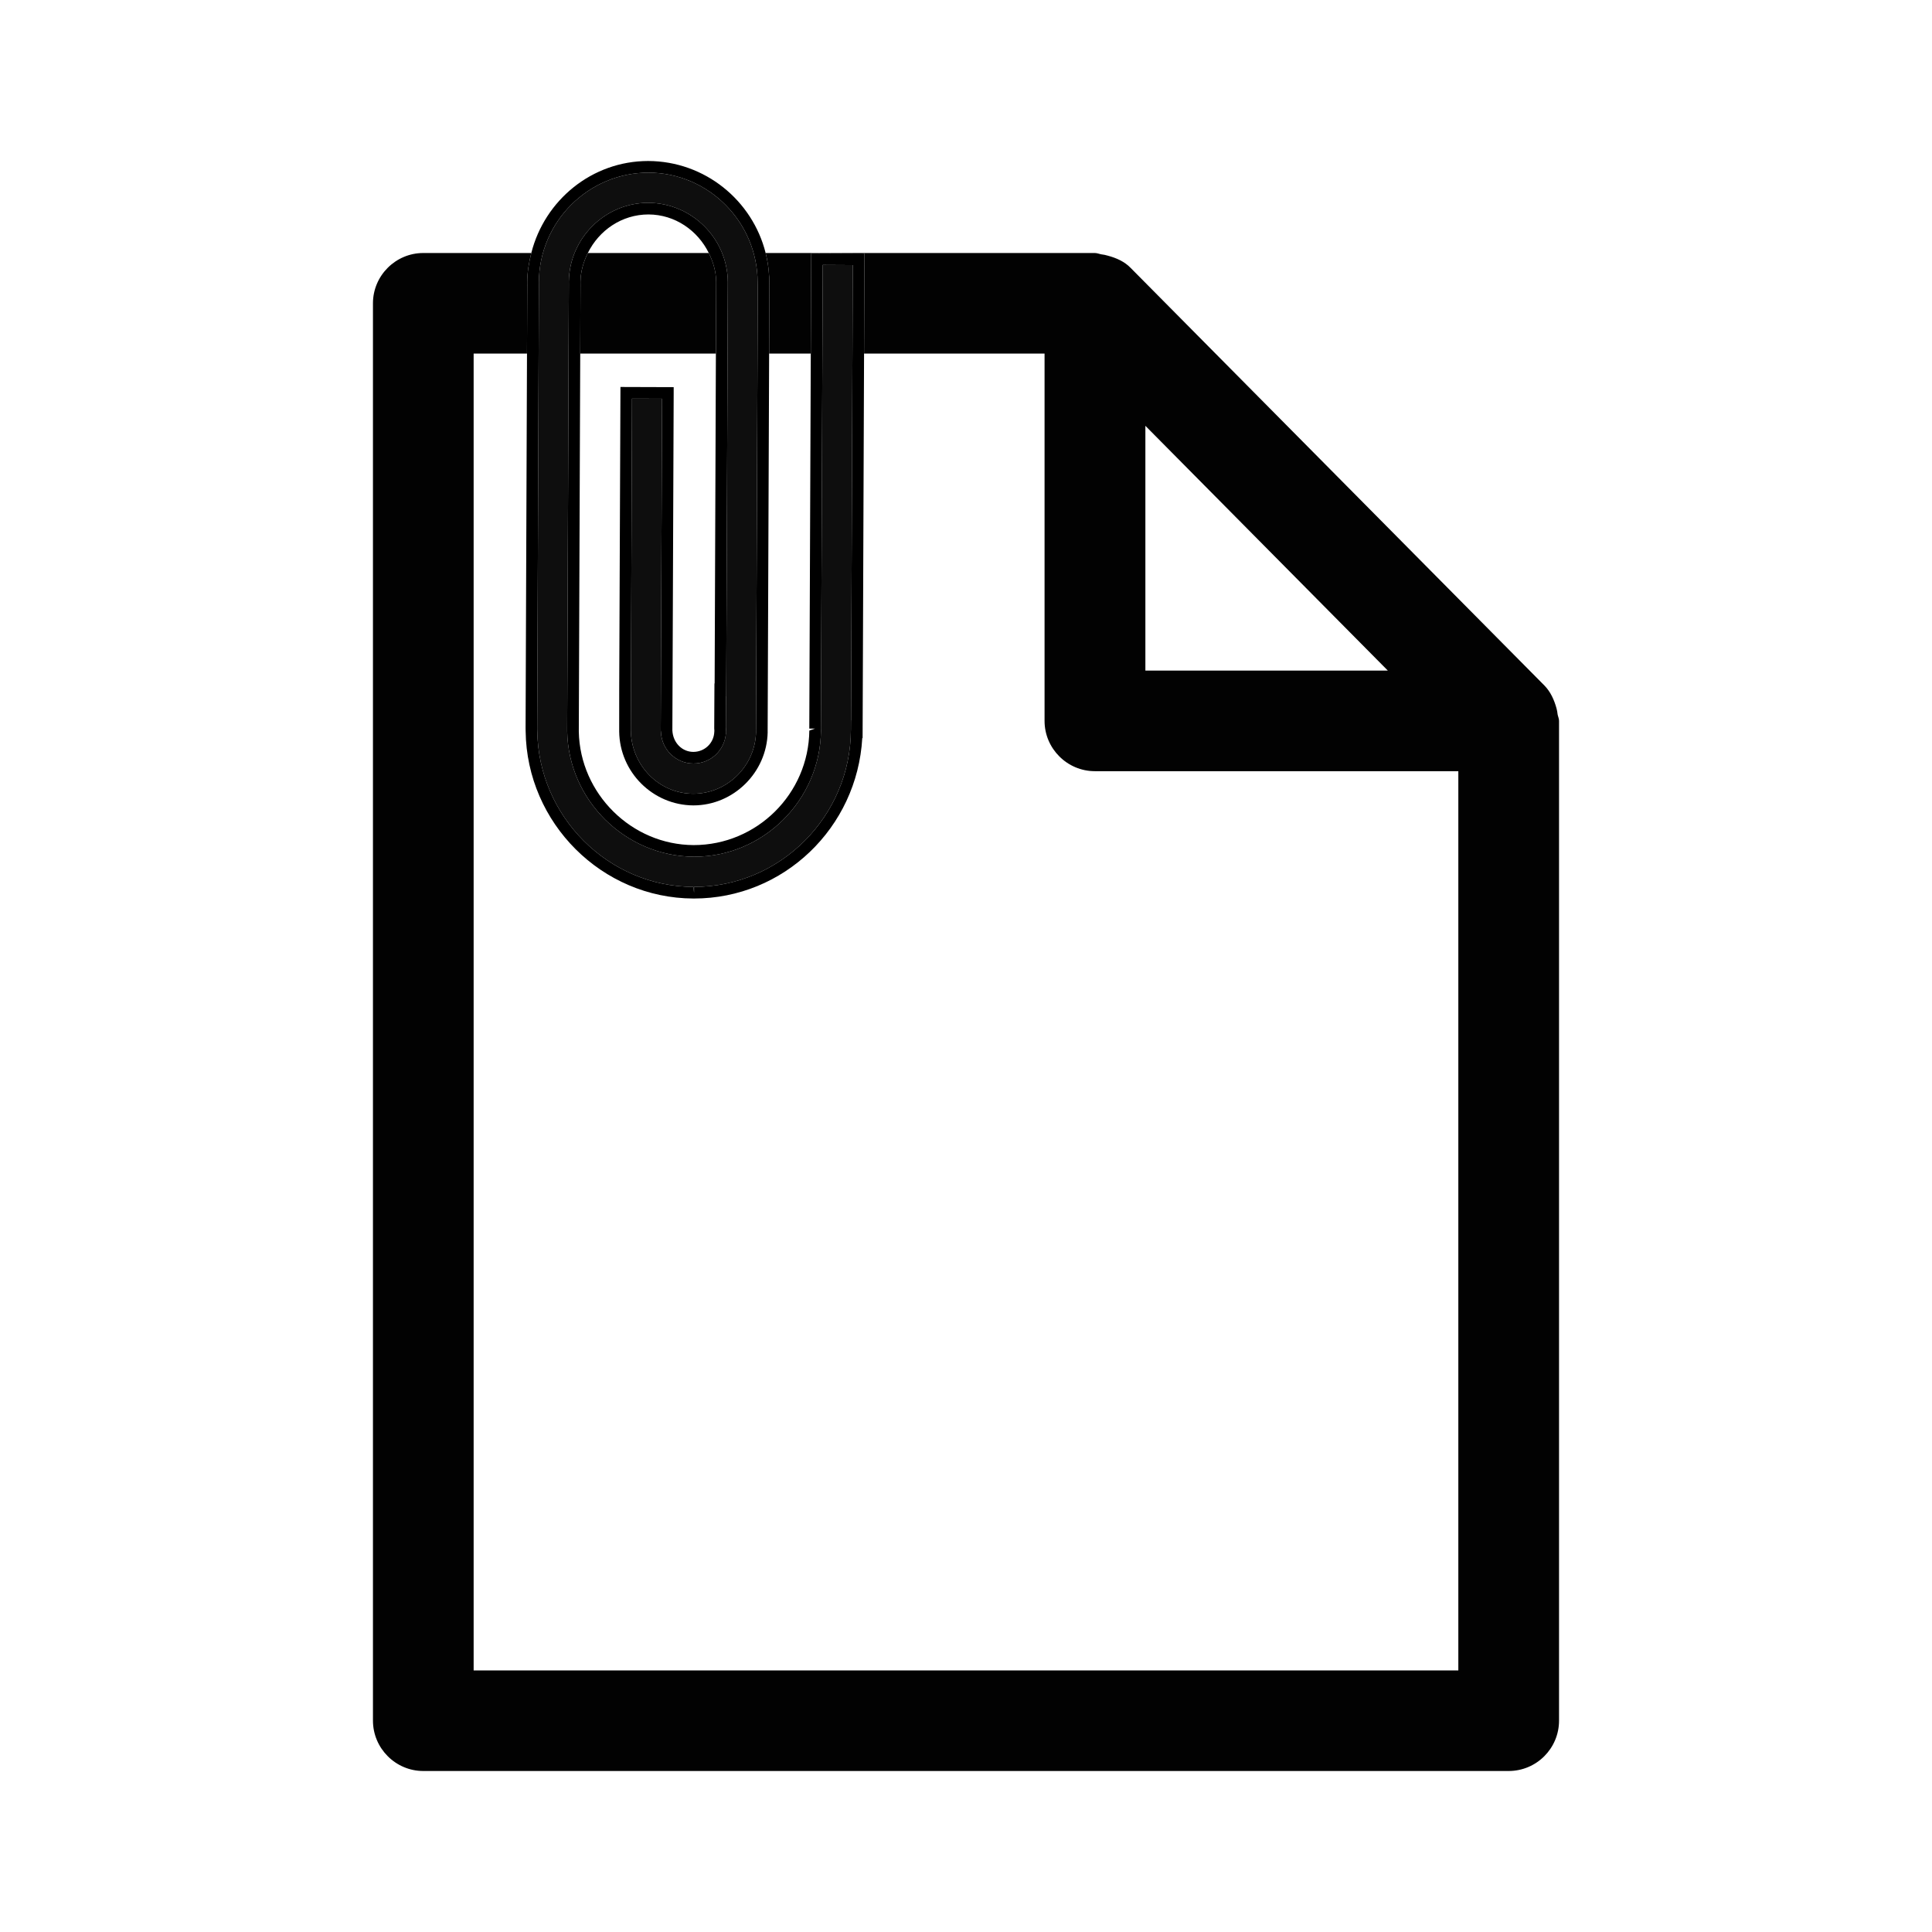
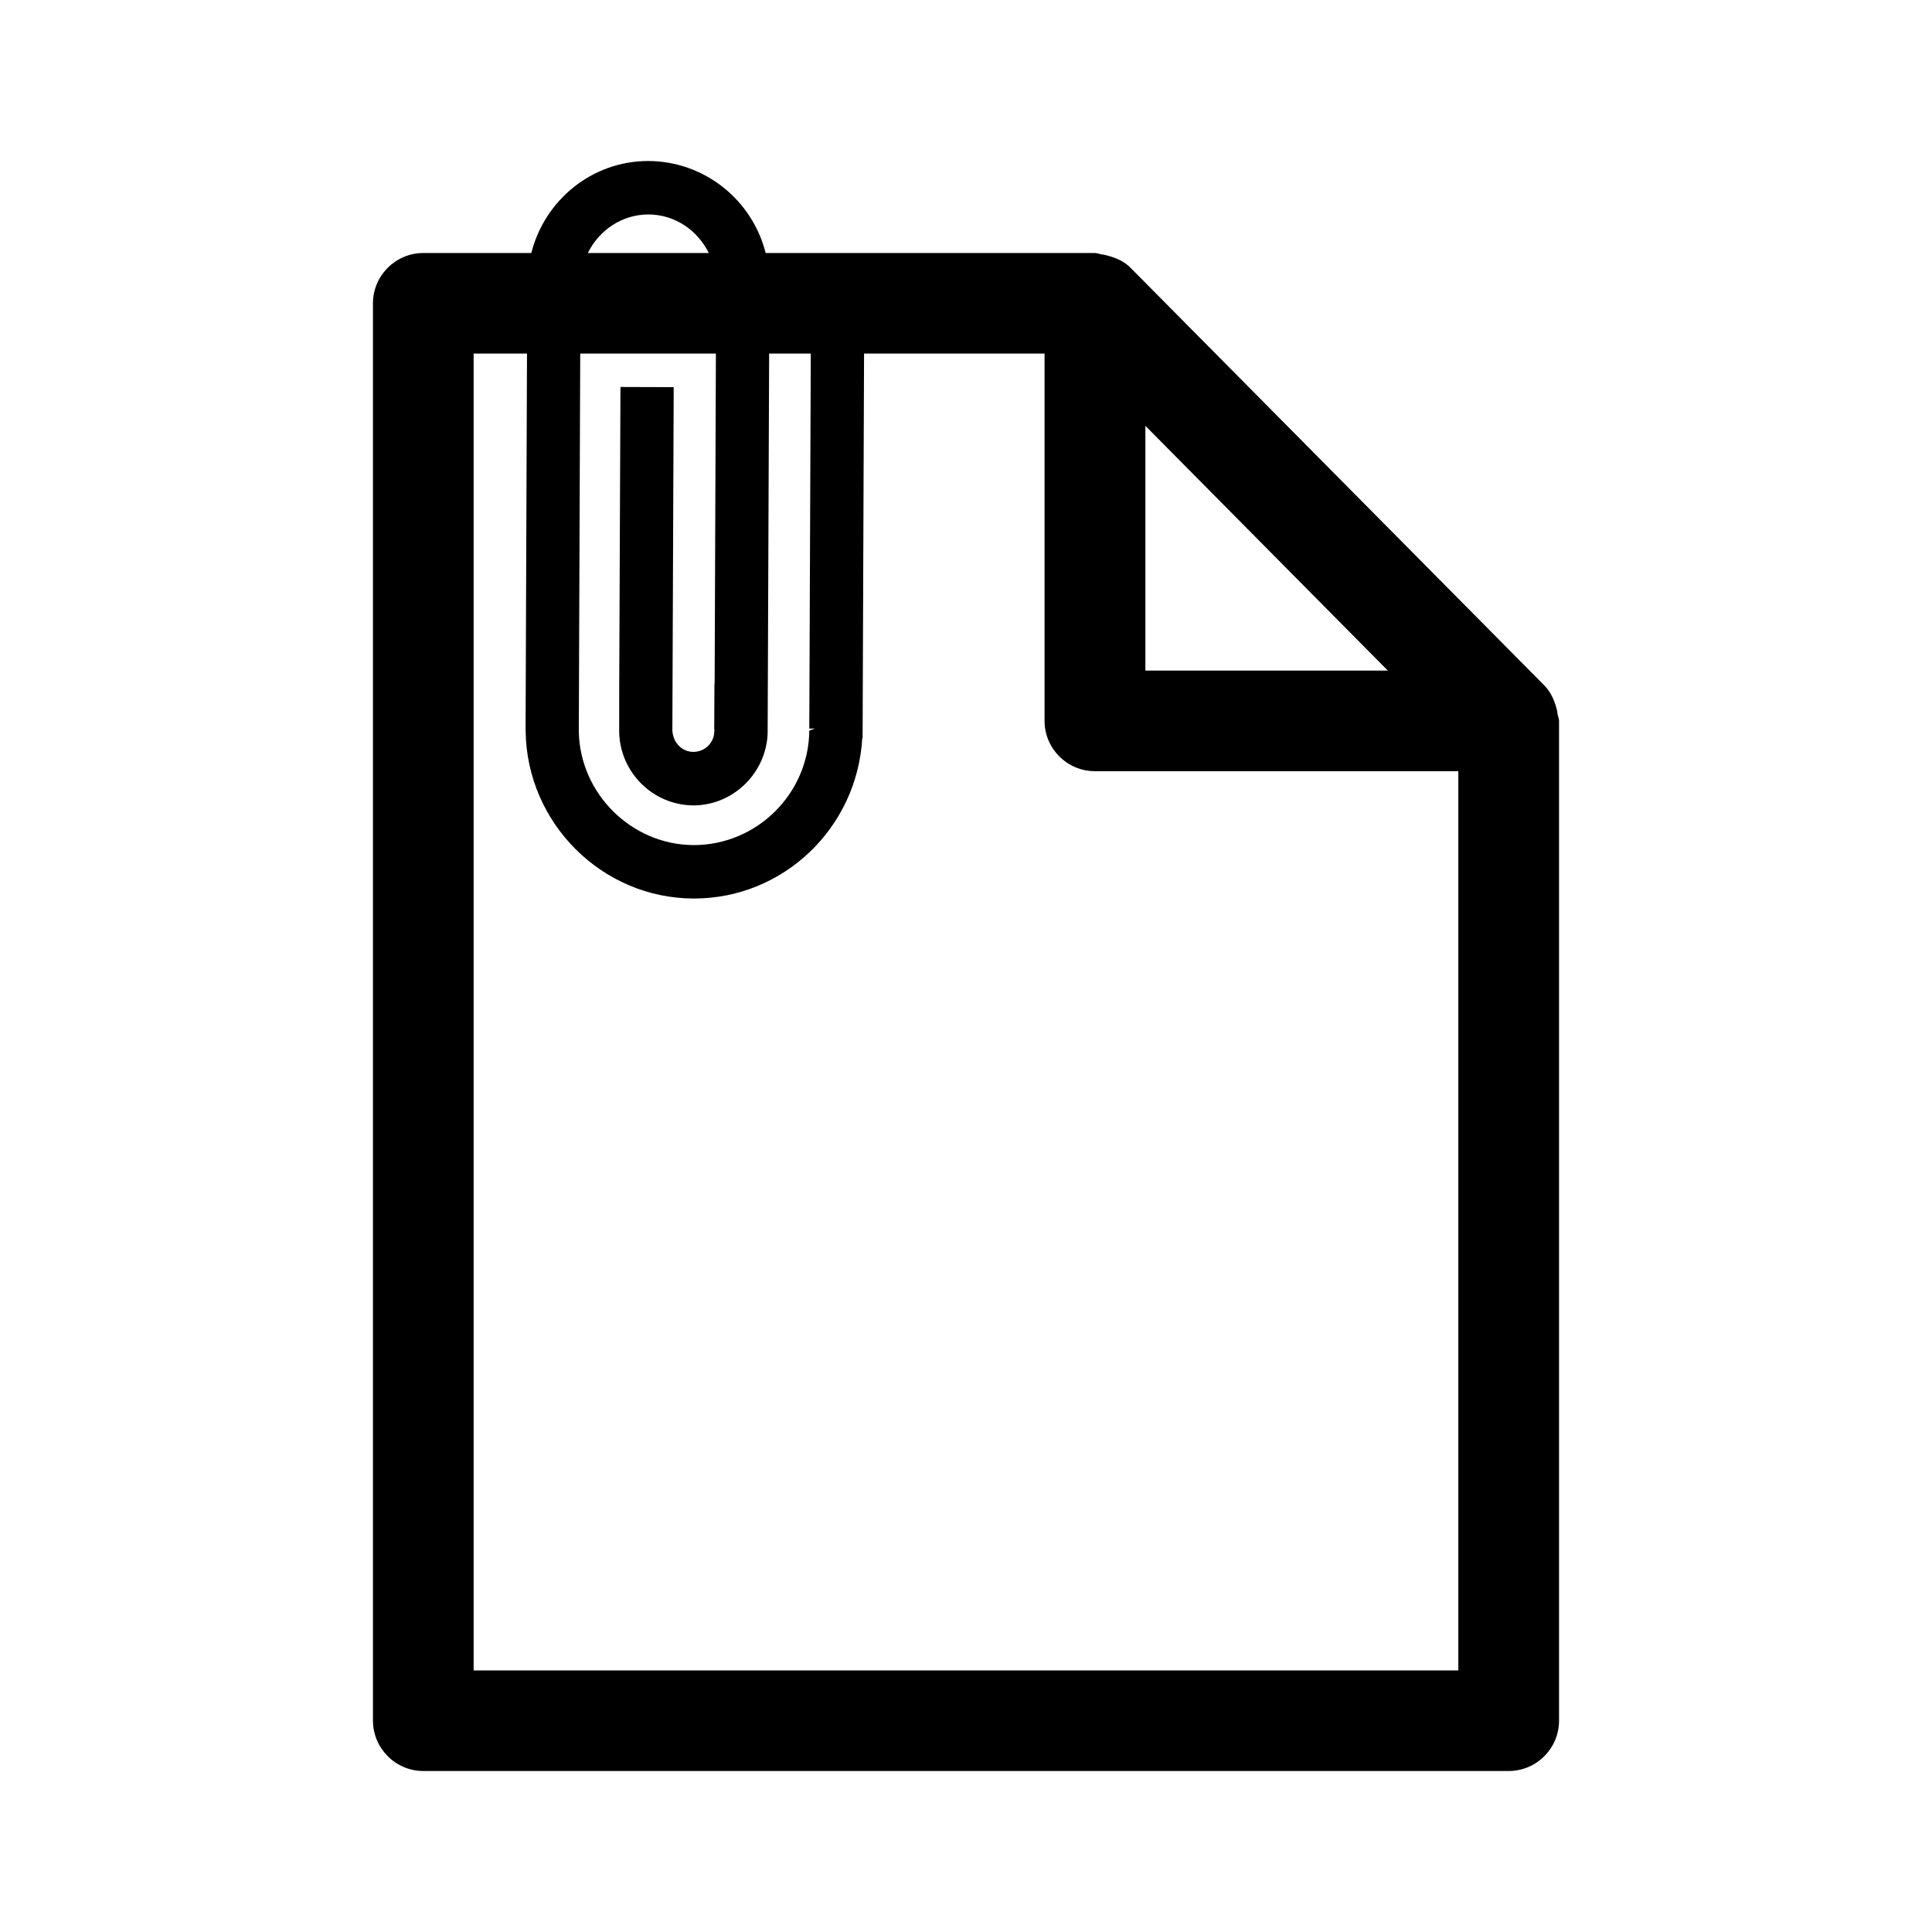
<svg xmlns="http://www.w3.org/2000/svg" version="1.1" x="0px" y="0px" viewBox="0 0 600 600" style="enable-background:new 0 0 600 600;" xml:space="preserve">
  <g id="document-attached">
-     <g>
-       <path style="fill:none;" d="M238.41,227.325l-0.009,0.035h0.009c-0.248,12.548-10.616,22.763-23.079,22.763    c-12.592-0.06-22.883-10.342-23.036-22.943l0.009-13.01l0.385-93.991l16.531,0.053v1.806l-0.41,104.792    c0.197,3.872,3.036,6.659,6.497,6.675c3.572,0,6.42-2.762,6.529-6.282l0.018-0.35l-0.043-0.648l0.068-13.981l0.06,0.009    l0.391-102.44h-42.133L179.754,226.6c0.018,0.283,0.018,0.452,0,0.648c0.385,19.251,16.377,35.125,35.662,35.202    c19.675,0,35.711-15.951,35.925-35.566l1.79-0.615h-1.799l0.464-116.456h-12.934l-0.461,117.512H238.41z" />
-       <path style="fill:none;" d="M201.4,66.599c-8.305,0-15.393,4.954-18.844,11.978h37.566    C216.689,71.586,209.649,66.629,201.4,66.599z" />
-       <path style="fill:none;" d="M267.787,229.193c-1.578,27.885-24.451,49.847-52.243,49.847h-0.195    c-28.39-0.085-51.758-23.403-52.108-51.962l-0.017-0.955l0.439-116.311h-16.569v408.949h305.802V239.5H340.013    c-8.568,0-15.617-7.009-15.617-15.618V109.813h-56.054l-0.454,119.431L267.787,229.193z" />
-       <polygon style="fill:none;" points="355.708,208.255 431.003,208.255 355.708,132.242   " />
-       <polygon style="fill:none;" points="215.542,277.221 215.544,277.241 215.544,277.221   " />
-       <path style="fill:#020202;" d="M483.731,221.869c-0.068-0.656-0.169-1.228-0.34-1.876c-0.716-2.617-1.843-5.14-3.75-7.092    L351.138,83.205c-1.919-1.994-4.468-3.102-7.119-3.81c-0.674-0.213-1.28-0.317-1.951-0.402c-0.675-0.118-1.348-0.417-2.056-0.417    H237.779c0.587,2.343,0.957,4.772,1.081,7.262h0.018l0.068,2.925l-0.083,21.049h12.934l0.125-31.16l16.532,0.077v1.806    l-0.111,29.277h56.054v114.068c0,8.609,7.049,15.618,15.617,15.618h112.883v279.262H147.094V109.813h16.569l0.081-21.305    l-0.009-0.845c0.013-3.149,0.525-6.162,1.264-9.087h-33.558c-8.567,0-15.617,7.016-15.617,15.626v440.144    c0,8.629,7.05,15.654,15.617,15.654h337.074c8.668,0,15.66-7.025,15.66-15.654V223.882    C484.176,223.175,483.87,222.578,483.731,221.869z M355.708,208.255v-76.013l75.295,76.013H355.708z" />
-       <path style="fill:#020202;" d="M222.414,87.57c-0.023-3.25-0.939-6.238-2.292-8.993h-37.566c-1.338,2.725-2.243,5.684-2.29,8.9    l0.01,1.124l-0.08,21.212h42.133L222.414,87.57z" />
-       <path style="fill:#0E0E0E;" d="M215.544,275.434c26.761,0,48.621-21.884,48.714-48.79l0.017-2.916h0.027l0.536-141.401    l-9.328-0.052l-0.571,144.01l0.018,0.639c-0.24,21.576-17.903,39.14-39.37,39.14c-21.414-0.077-39.037-17.545-39.445-38.926    v-1.159l0.518-137.454l-0.009-1.048c0.197-13.53,11.254-24.494,24.664-24.494c13.565,0.061,24.605,11.084,24.716,24.595    l-0.094,26.113l-0.408,102.653h-0.062l-0.042,9.583l0.112,1.535l-0.095,0.229c-0.384,5.346-4.732,9.43-10.093,9.43    c-5.465-0.017-9.873-4.332-10.095-9.821l-0.06-0.478l0.41-102.993l-9.336-0.027l-0.367,102.96    c0.128,11.016,8.816,19.702,19.361,19.746c10.546,0,19.242-8.543,19.531-19.088l-0.01-0.938l0.01-0.018l0.537-137.017h-0.009    l-0.035-1.8c-0.042-18.696-15.216-33.965-33.843-34.033c-18.782,0-34.017,15.277-34.095,34.06l0.01,0.843l-0.521,137.889    c0.018,0.23,0.027,0.417,0.018,0.588c0.325,26.642,22.072,48.346,48.493,48.441l0.193,1.787c0.001,0,0.001,0,0.002,0V275.434z" />
-       <path d="M163.744,88.509l-0.081,21.305l-0.439,116.311l0.017,0.955c0.35,28.559,23.717,51.876,52.108,51.962h0.195    c27.792,0,50.665-21.962,52.243-49.847l0.101,0.051l0.454-119.431l0.111-29.277V78.73l-16.532-0.077l-0.125,31.16l-0.464,116.456    h1.799l-1.79,0.615c-0.213,19.616-16.249,35.566-35.925,35.566c-19.285-0.077-35.278-15.951-35.662-35.202    c0.018-0.196,0.018-0.364,0-0.648l0.441-116.787l0.08-21.212l-0.01-1.124c0.047-3.216,0.952-6.176,2.29-8.9    c3.451-7.024,10.539-11.978,18.844-11.978c8.249,0.03,15.289,4.987,18.722,11.978c1.353,2.755,2.269,5.743,2.292,8.993    l-0.085,22.244l-0.391,102.44l-0.06-0.009l-0.068,13.981l0.043,0.648l-0.018,0.35c-0.11,3.52-2.957,6.282-6.529,6.282    c-3.461-0.016-6.3-2.804-6.497-6.675l0.41-104.792v-1.806l-16.531-0.053l-0.385,93.991l-0.009,13.01    c0.153,12.6,10.445,22.883,23.036,22.943c12.463,0,22.831-10.214,23.079-22.763h-0.009l0.009-0.035h-0.009l0.461-117.512    l0.083-21.049l-0.068-2.925h-0.018c-0.124-2.49-0.493-4.919-1.081-7.262C233.69,62.248,218.932,50.067,201.314,50    c-17.51,0-32.182,12.204-36.315,28.577c-0.739,2.925-1.251,5.938-1.264,9.087L163.744,88.509z M215.542,277.221l-0.193-1.787    c-26.421-0.095-48.168-21.799-48.493-48.441c0.009-0.172,0-0.358-0.018-0.588l0.521-137.889l-0.01-0.843    c0.078-18.782,15.312-34.06,34.095-34.06c18.628,0.068,33.802,15.337,33.843,34.033l0.035,1.8h0.009l-0.537,137.017l-0.01,0.018    l0.01,0.938c-0.29,10.545-8.986,19.088-19.531,19.088c-10.545-0.044-19.233-8.73-19.361-19.746l0.367-102.96l9.336,0.027    l-0.41,102.993l0.06,0.478c0.222,5.489,4.63,9.804,10.095,9.821c5.361,0,9.709-4.084,10.093-9.43l0.095-0.229l-0.112-1.535    l0.042-9.583h0.062l0.408-102.653l0.094-26.113c-0.111-13.512-11.151-24.535-24.716-24.595c-13.409,0-24.467,10.965-24.664,24.494    l0.009,1.048l-0.518,137.454v1.159c0.408,21.381,18.031,38.85,39.445,38.926c21.467,0,39.13-17.563,39.37-39.14l-0.018-0.639    l0.571-144.01l9.328,0.052l-0.536,141.401h-0.027l-0.017,2.916c-0.093,26.906-21.953,48.79-48.714,48.79v1.787v0.019    L215.542,277.221z" />
-     </g>
+     <path d="M483.731,221.869c-0.068-0.656-0.169-1.228-0.34-1.876c-0.716-2.617-1.843-5.14-3.75-7.092L351.138,83.205   c-1.919-1.994-4.468-3.102-7.119-3.81c-0.674-0.213-1.28-0.316-1.951-0.402c-0.675-0.118-1.348-0.417-2.056-0.417H237.779   C233.69,62.248,218.932,50.067,201.314,50c-17.51,0-32.182,12.204-36.315,28.577h-33.558c-8.567,0-15.617,7.016-15.617,15.626   v440.144c0,8.629,7.05,15.654,15.617,15.654h337.074c8.668,0,15.66-7.025,15.66-15.654V223.882   C484.176,223.175,483.87,222.578,483.731,221.869z M355.708,132.242l75.295,76.013h-75.295V132.242z M220.122,78.577h-37.566   c3.451-7.024,10.539-11.978,18.844-11.978C209.649,66.629,216.689,71.586,220.122,78.577z M238.401,227.36l0.009-0.035h-0.009   l0.461-117.512h12.934l-0.464,116.456h1.799l-1.79,0.615c-0.213,19.616-16.249,35.566-35.925,35.566   c-19.285-0.077-35.278-15.951-35.662-35.202c0.018-0.196,0.018-0.365,0-0.648l0.441-116.787h42.133l-0.391,102.44l-0.06-0.009   l-0.068,13.982l0.043,0.648l-0.018,0.35c-0.11,3.52-2.957,6.282-6.529,6.282c-3.461-0.016-6.3-2.804-6.497-6.675l0.41-104.792   v-1.806l-16.531-0.053l-0.385,93.991l-0.009,13.01c0.154,12.6,10.445,22.883,23.036,22.943c12.463,0,22.831-10.214,23.079-22.763   H238.401z M452.896,518.762H147.094V109.813h16.569l-0.439,116.311l0.017,0.955c0.35,28.559,23.717,51.876,52.108,51.962h0.195   c27.792,0,50.665-21.962,52.243-49.847l0.101,0.051l0.454-119.431h56.054v114.068c0,8.609,7.049,15.618,15.617,15.618h112.883   V518.762z" />
  </g>
  <g id="Layer_1">
</g>
</svg>
